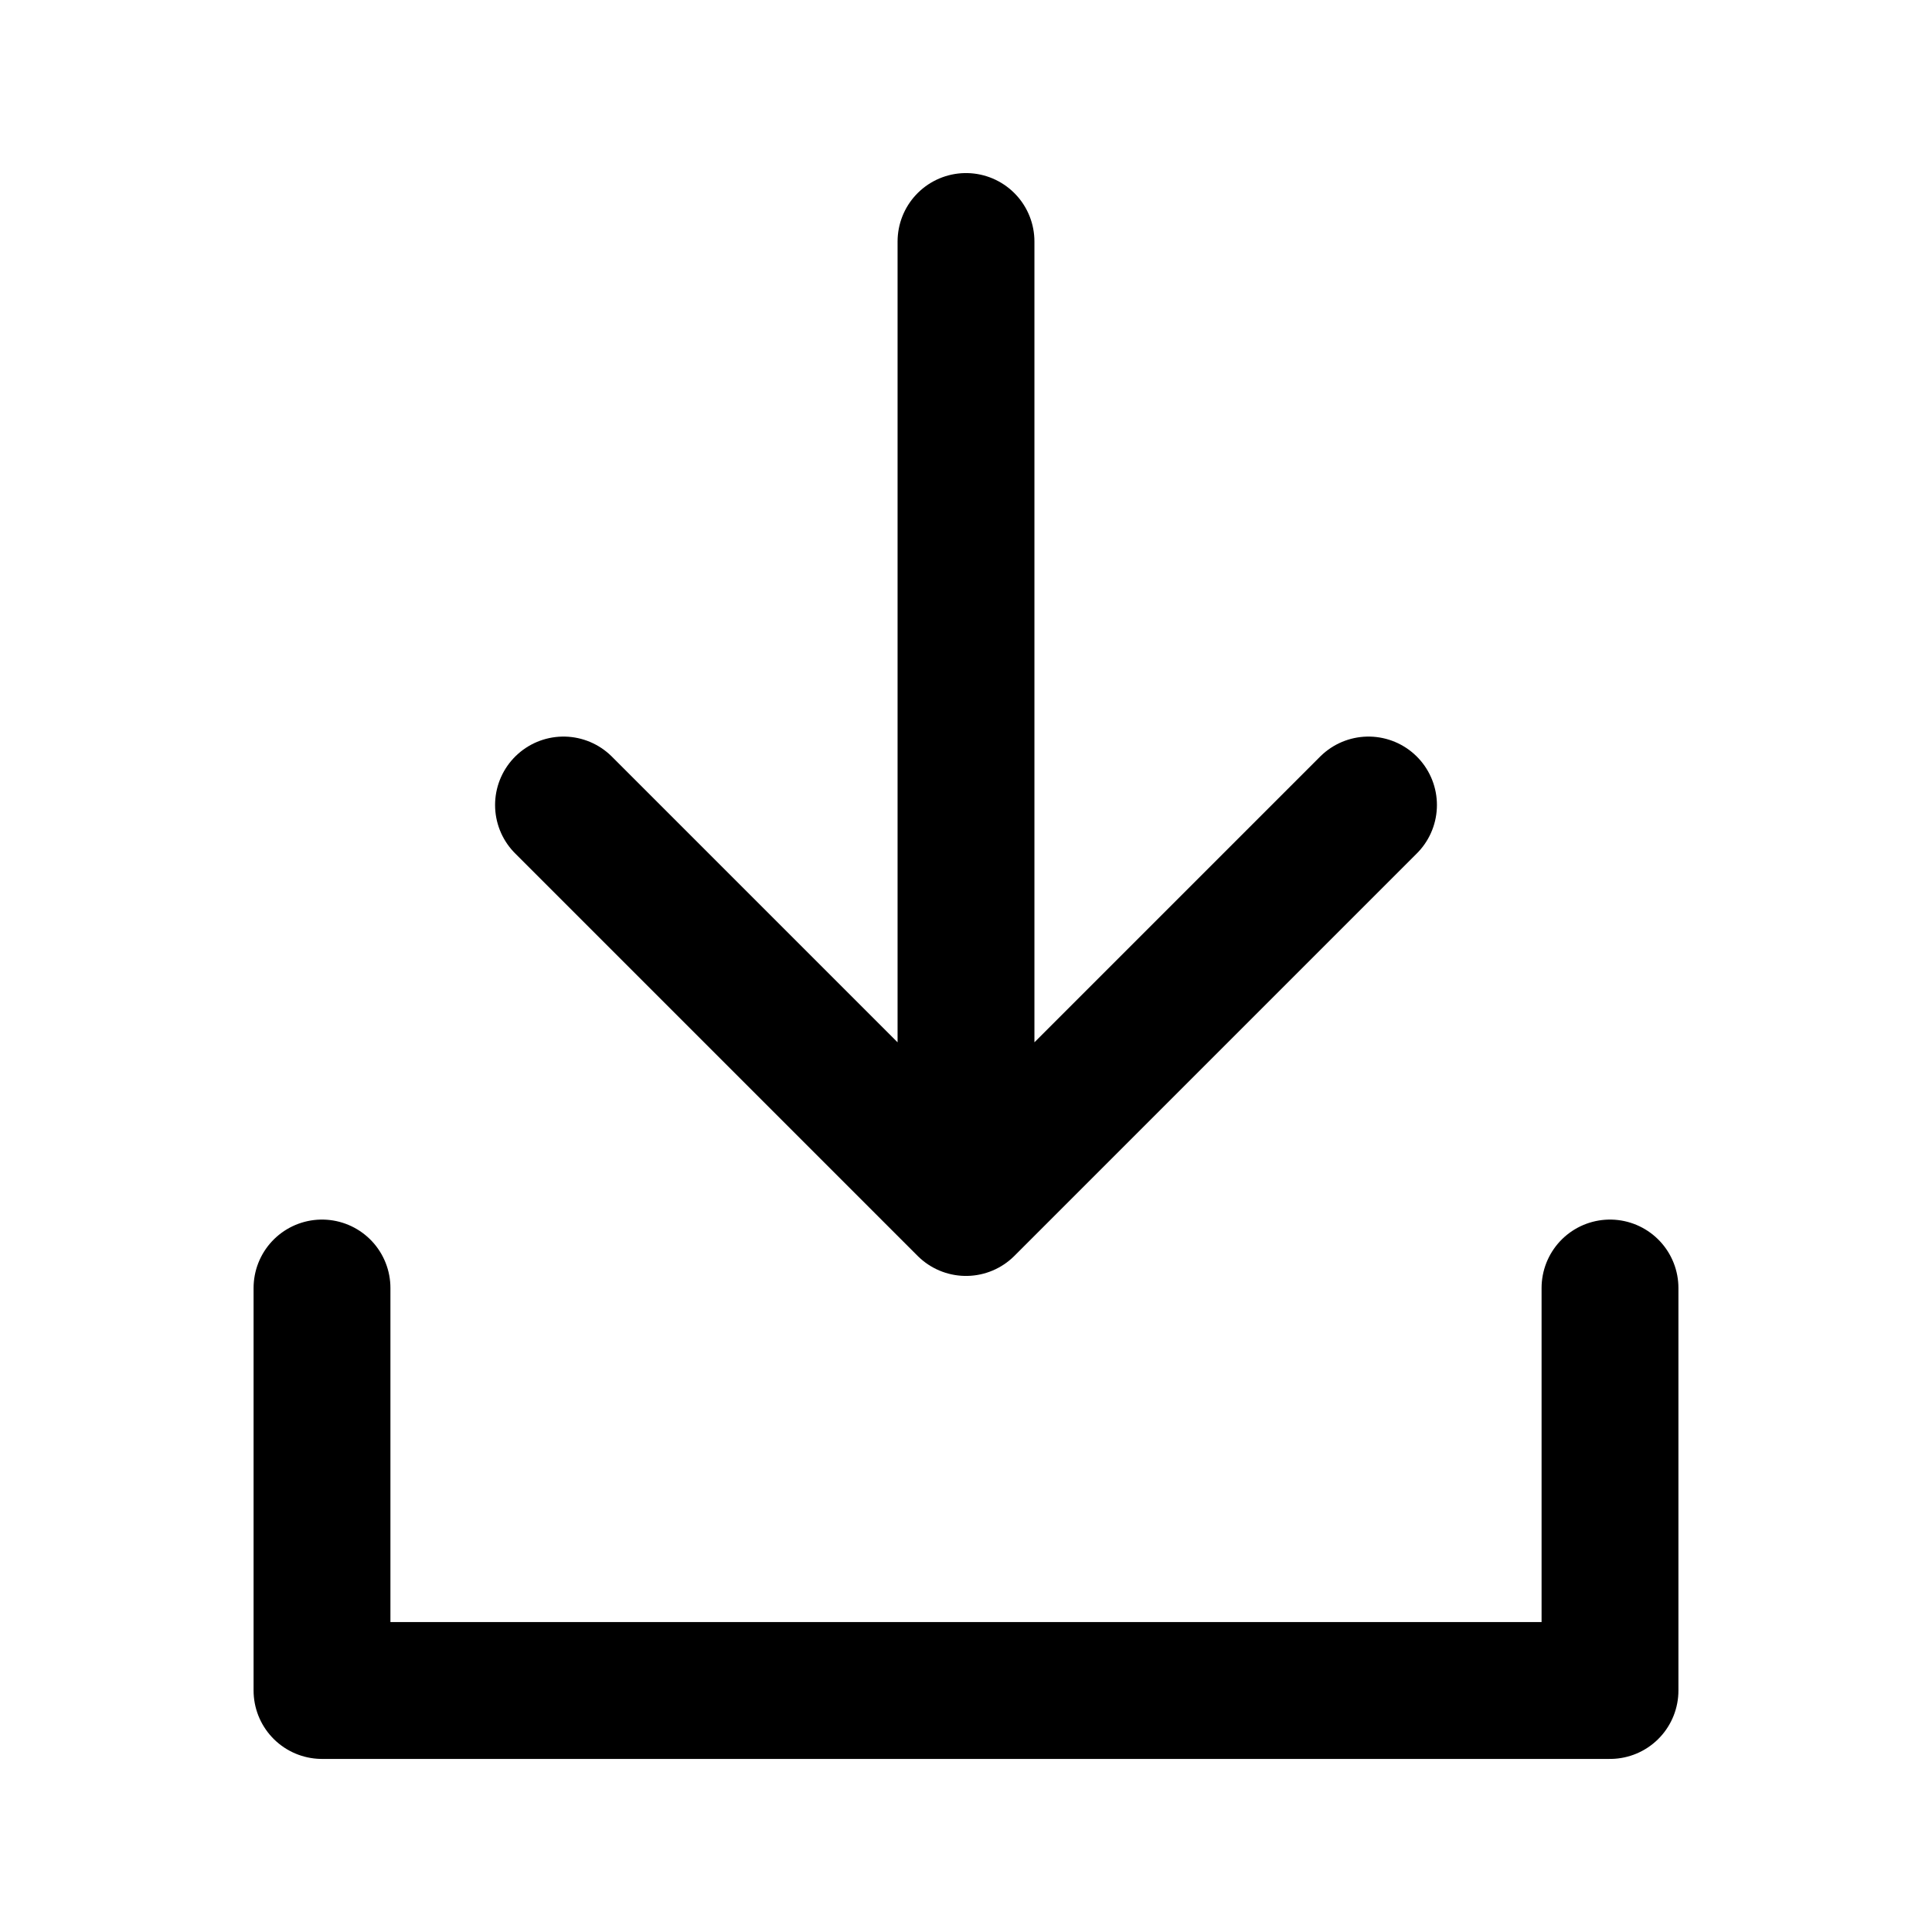
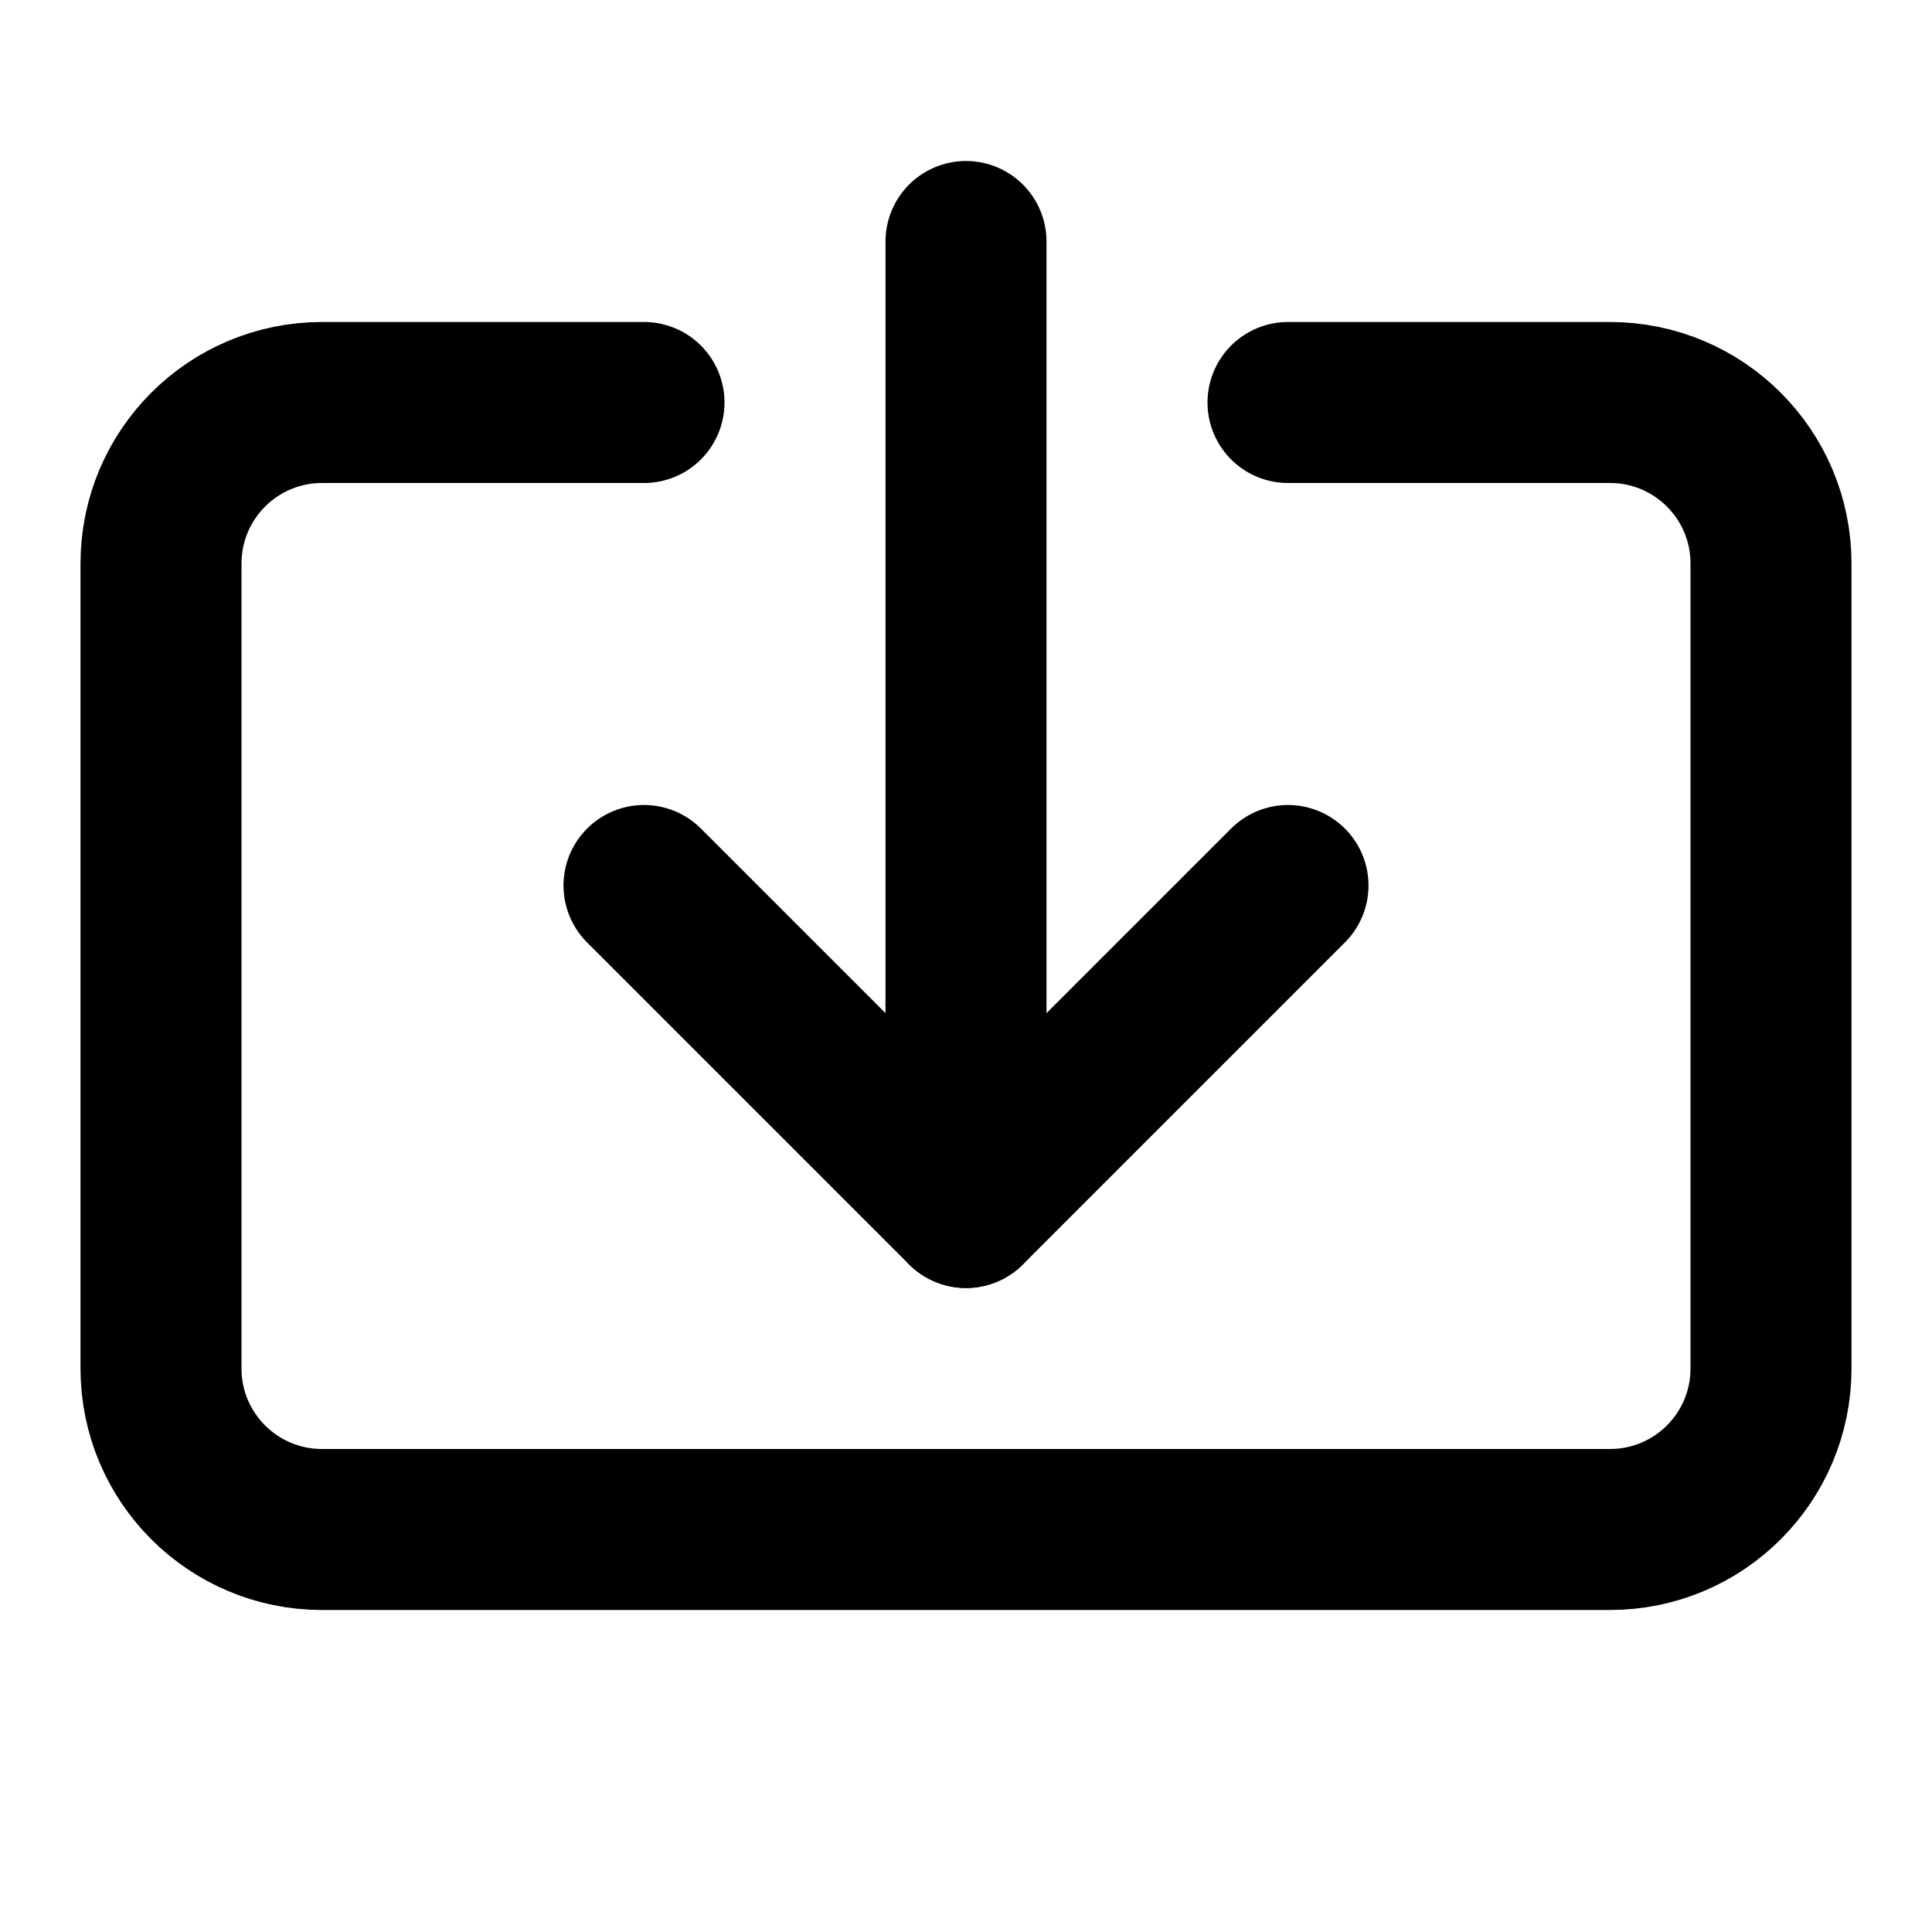
- <svg xmlns="http://www.w3.org/2000/svg" viewBox="0 0 24 24" fill="none" stroke="currentColor" stroke-width="1.7" stroke-linecap="round" stroke-linejoin="round">
-   <path d="M12 3v12 M7 10l5 5 5-5 M4 16v5h16v-5" />
+ <svg xmlns="http://www.w3.org/2000/svg" width="24" height="24" viewBox="0 0 24 24" fill="none" stroke="currentColor" stroke-width="2" stroke-linecap="round" stroke-linejoin="round">
+   <path d="M12 3v12" />
+   <path d="m8 11 4 4 4-4" />
+   <path d="M8 5H4a2 2 0 0 0-2 2v10a2 2 0 0 0 2 2h16a2 2 0 0 0 2-2V7a2 2 0 0 0-2-2h-4" />
</svg>
